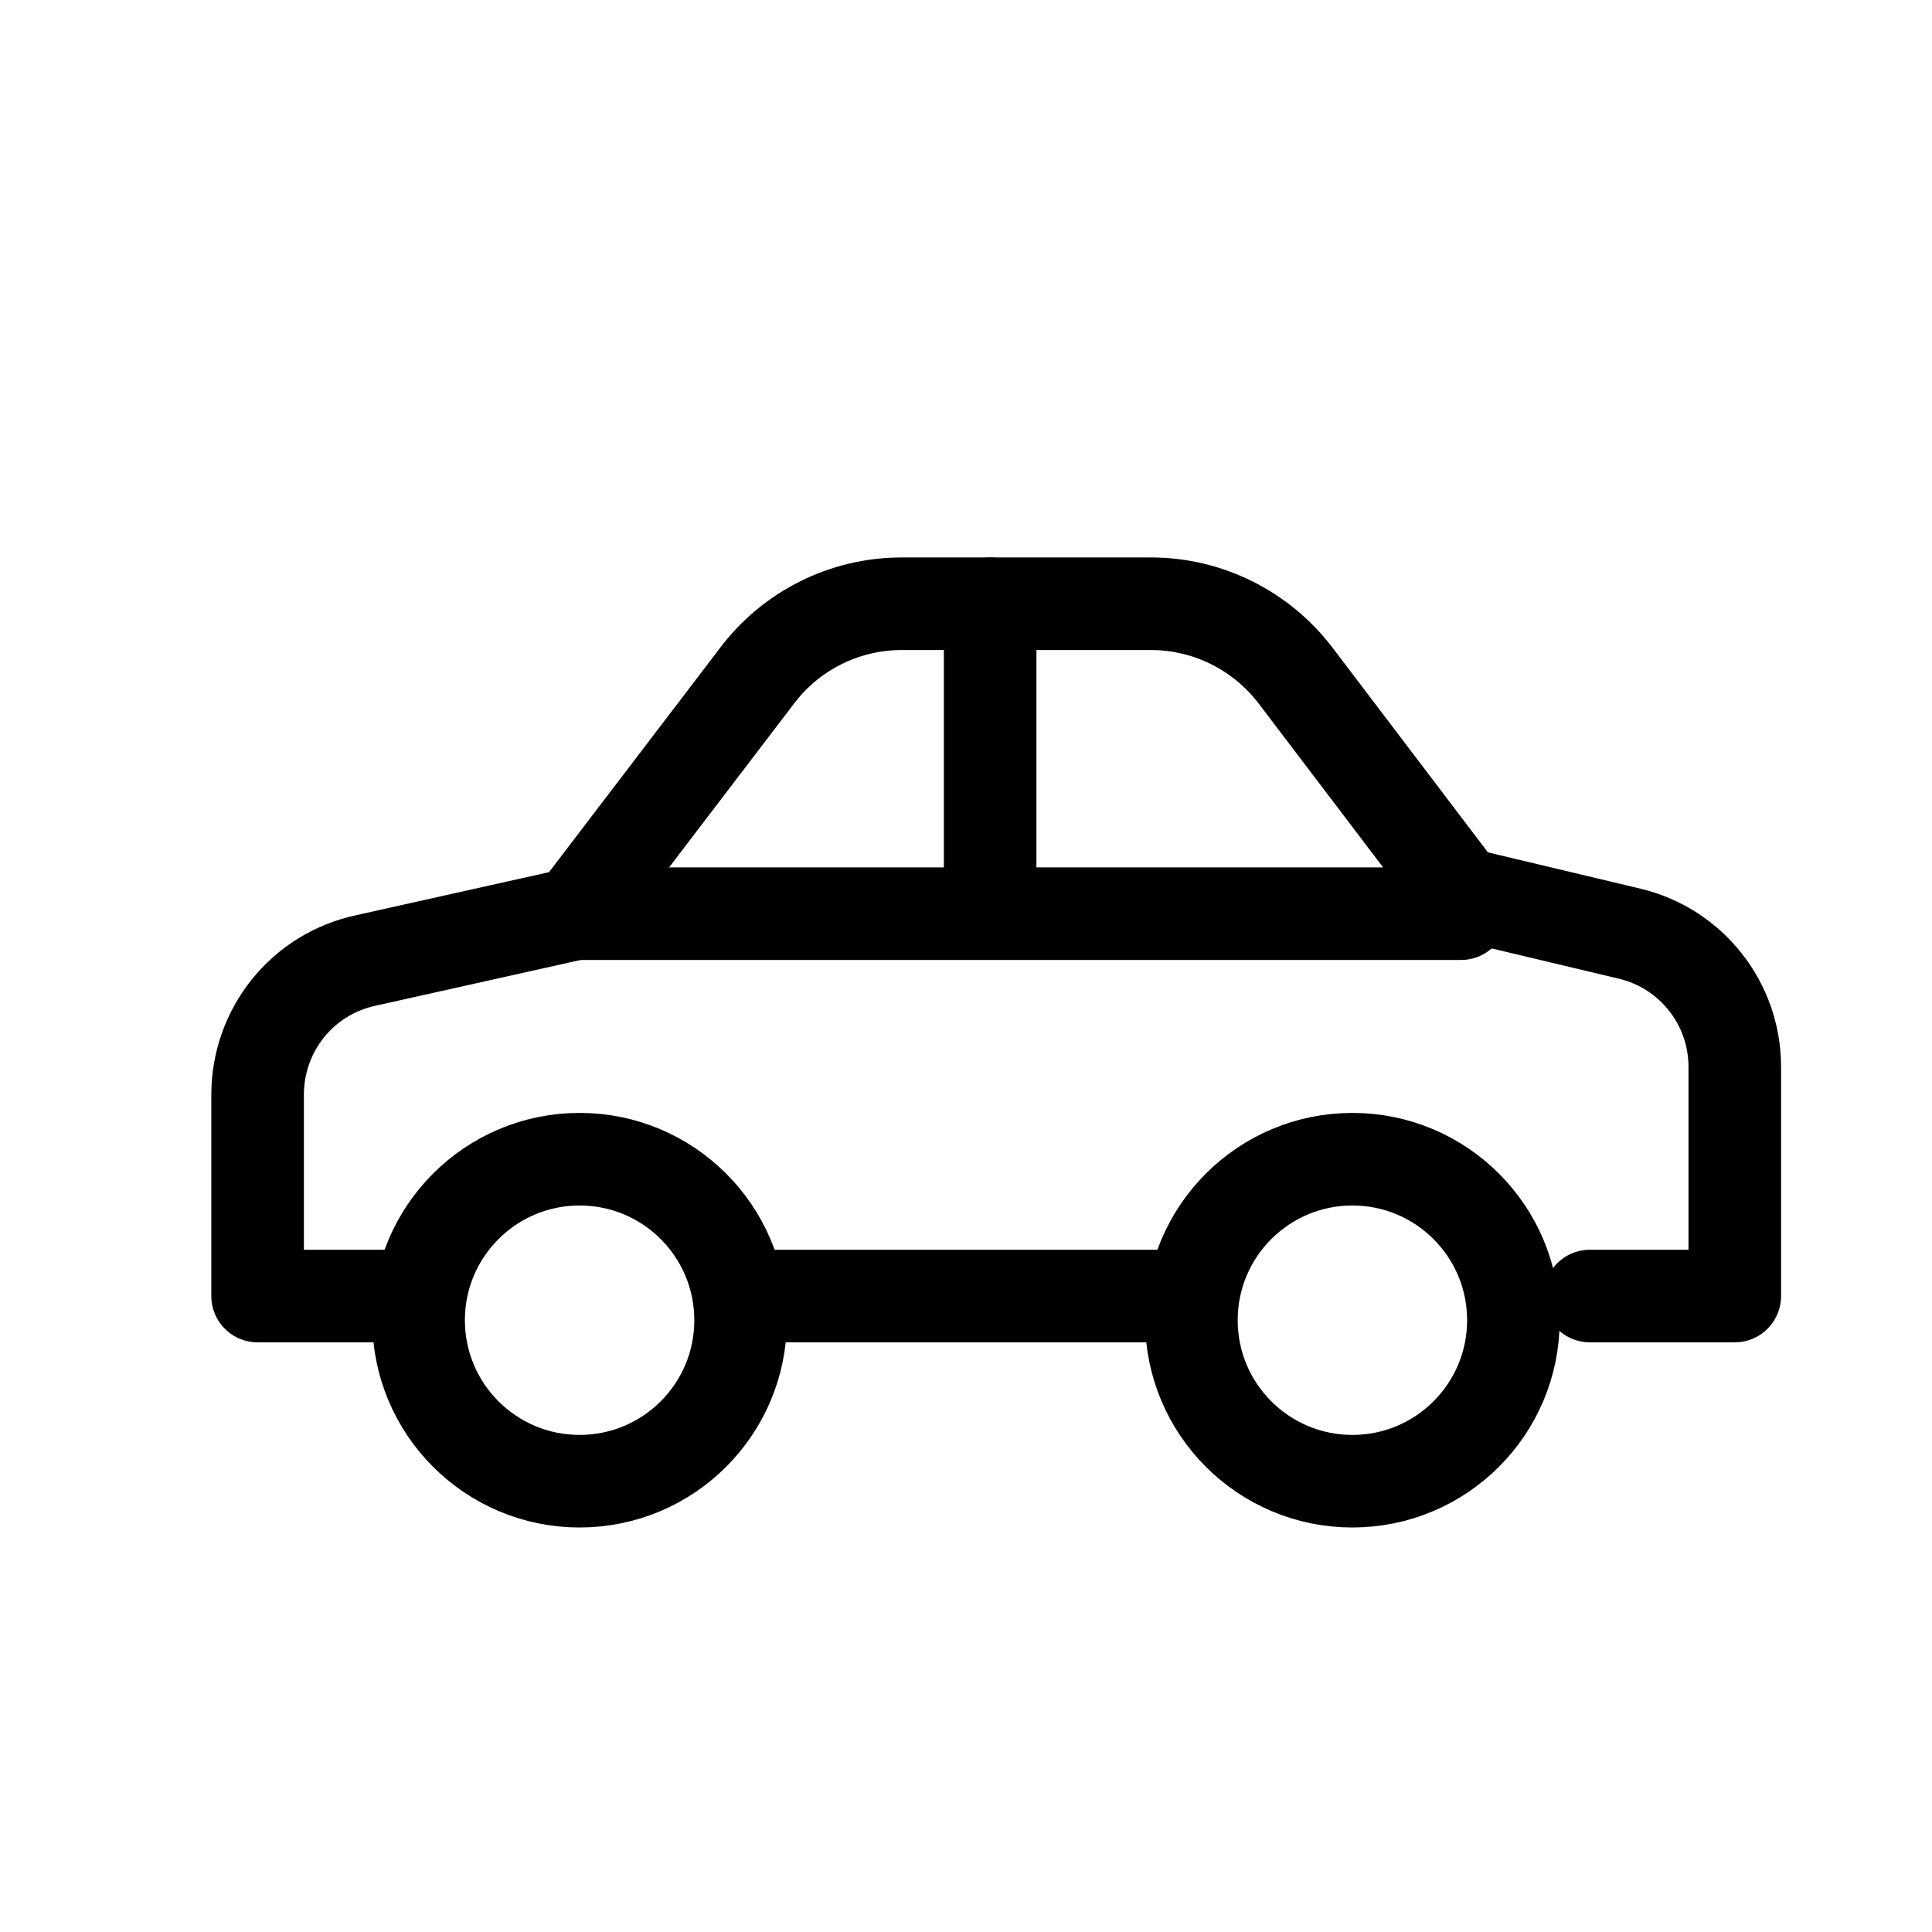
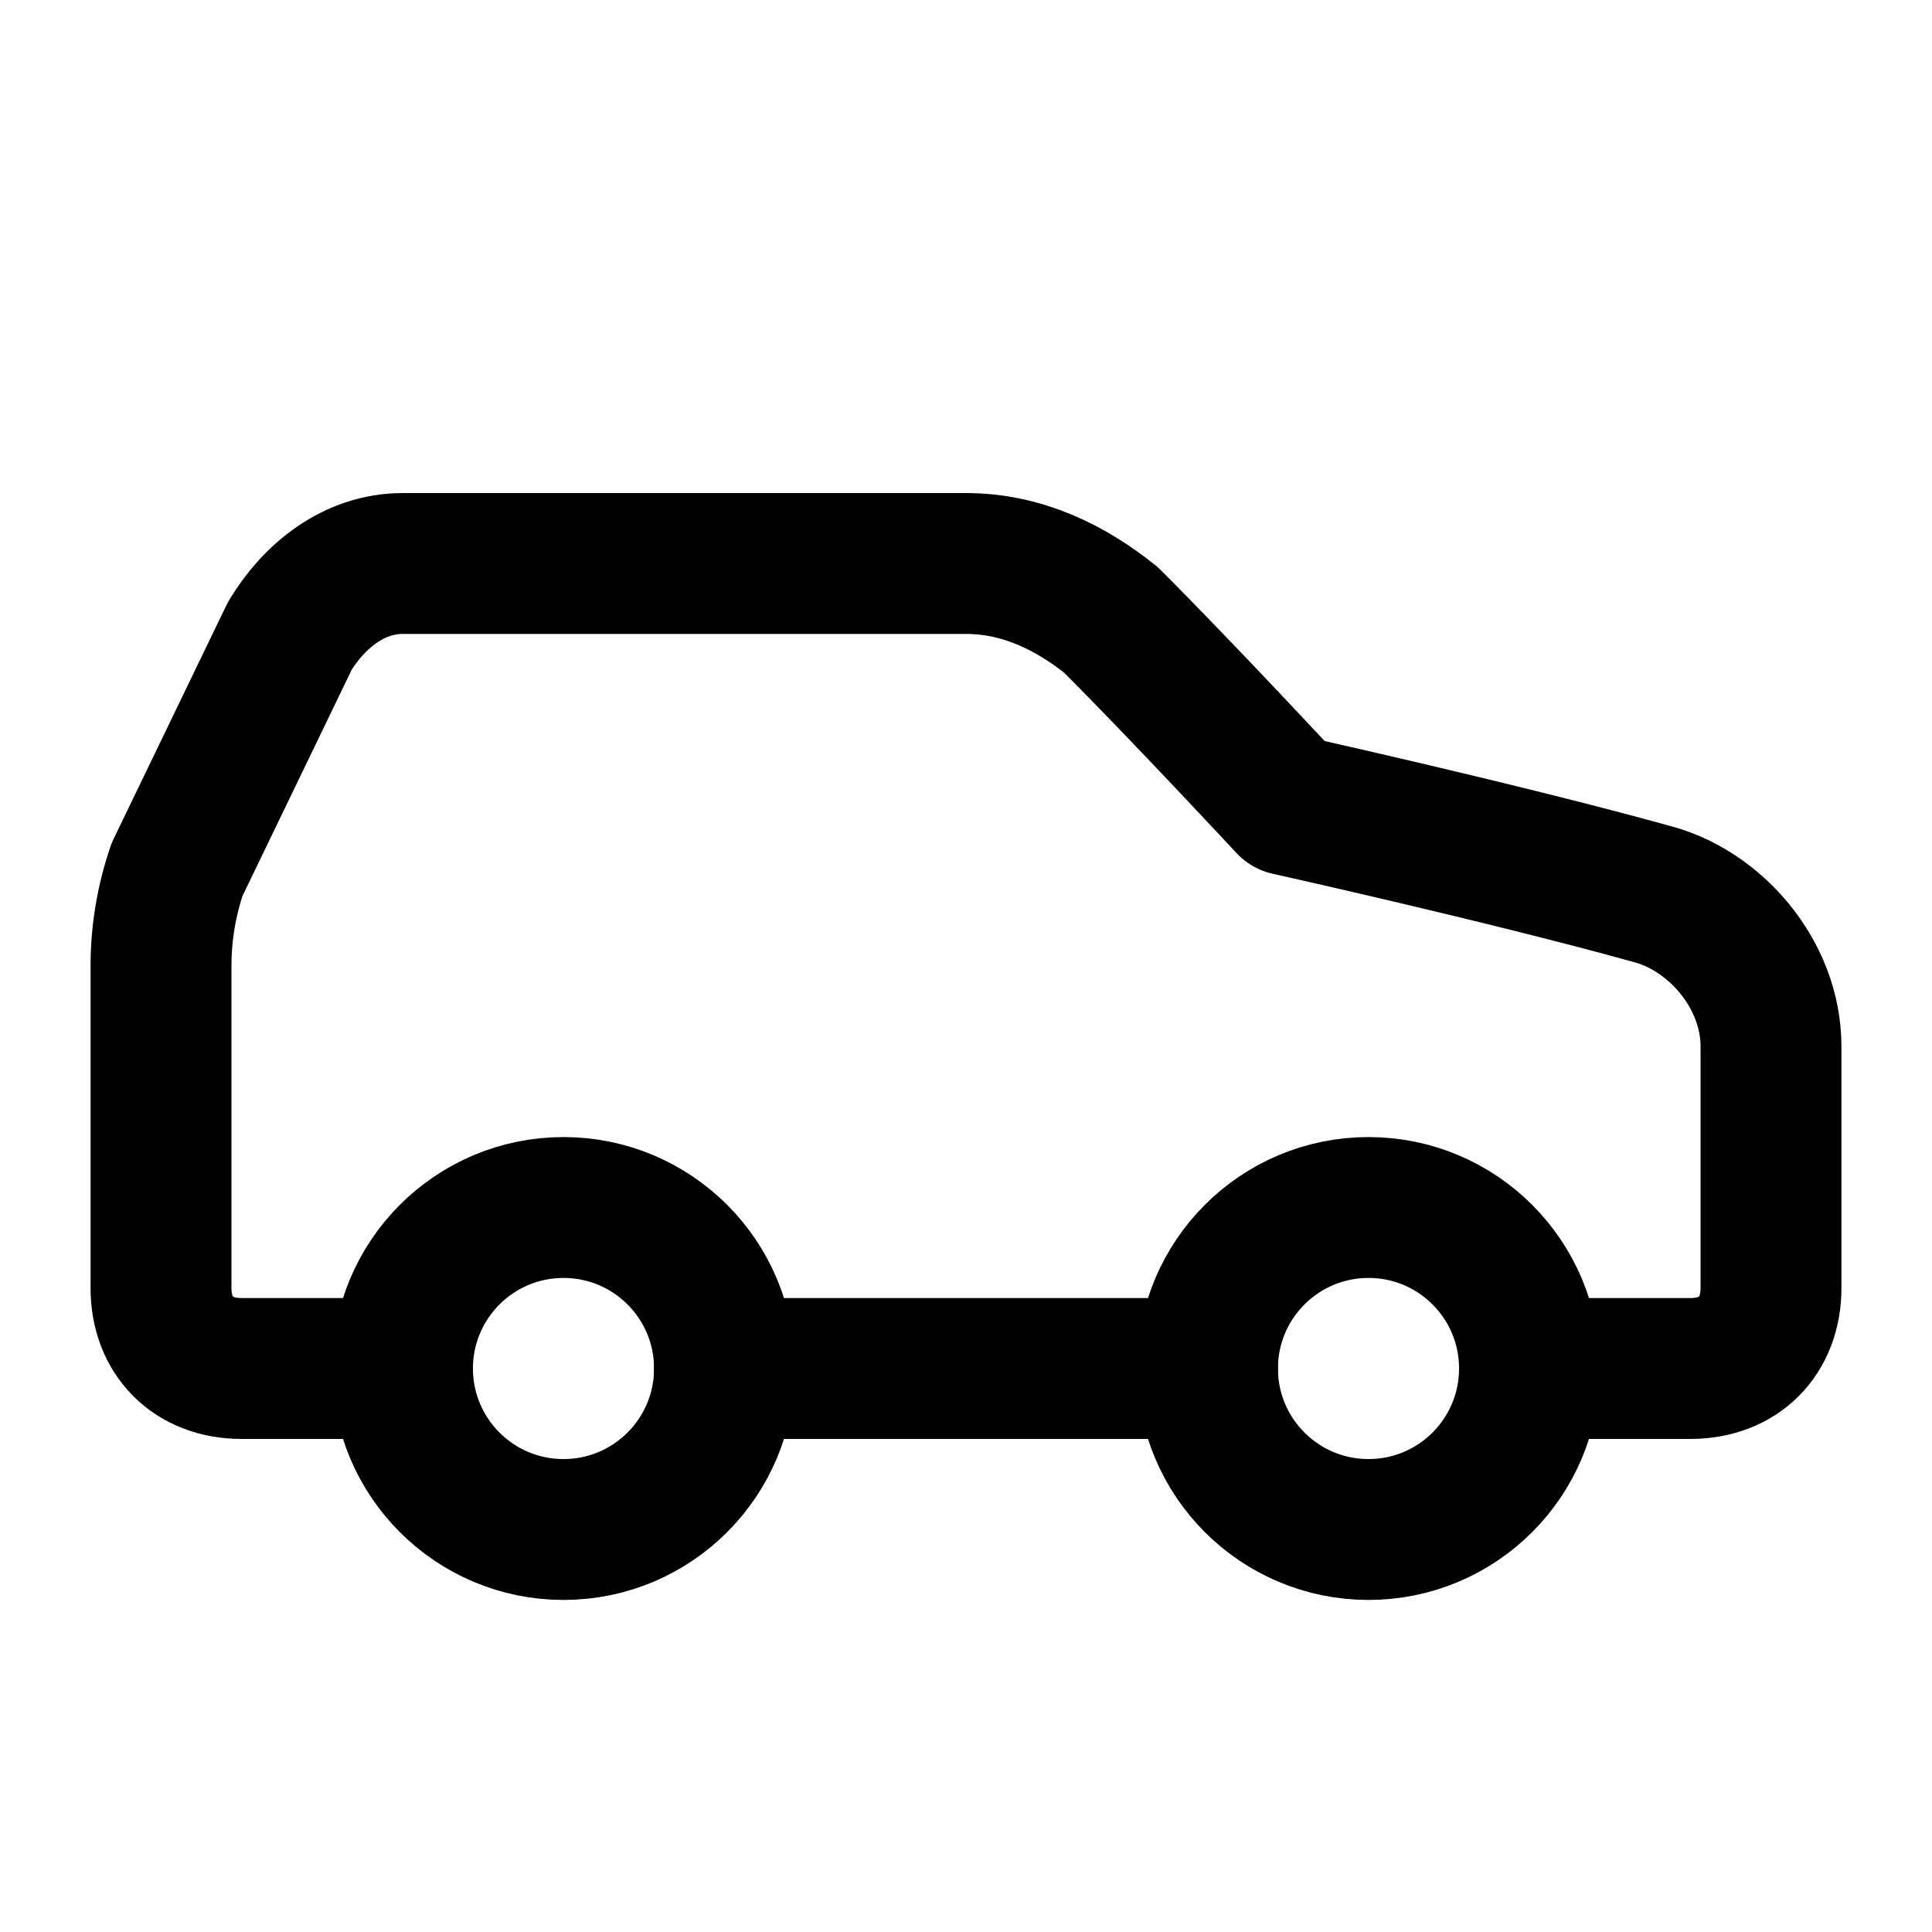
- <svg xmlns="http://www.w3.org/2000/svg" viewBox="0 0 24 24" fill="none" stroke="#000" stroke-width="1.15" stroke-linecap="round" stroke-linejoin="round">
-   <path d="M5.1 16.1H3.2v-2.5c0-.8.55-1.5 1.35-1.67l2.6-.58 2.25-2.95a2.25 2.25 0 0 1 1.8-.9h3.1c.7 0 1.37.33 1.8.9l2.05 2.7 2.1.5a1.7 1.7 0 0 1 1.3 1.65v2.85h-1.8" />
-   <circle cx="7.2" cy="16.4" r="2" />
-   <circle cx="16.8" cy="16.4" r="2" />
-   <path d="M9.3 16.1h5.4" />
-   <path d="M12.3 7.5v3.8M7.15 11.35h11" />
+ <svg xmlns="http://www.w3.org/2000/svg" viewBox="0 0 24 24" fill="none" stroke="#000" stroke-width="1.75" stroke-linecap="round" stroke-linejoin="round">
+   <path d="M19 17h2c.6 0 1-.4 1-1v-3c0-.9-.7-1.7-1.5-1.9C18.7 10.6 16 10 16 10s-1.3-1.4-2.2-2.3c-.5-.4-1.1-.7-1.8-.7H5c-.6 0-1.1.4-1.4.9l-1.4 2.9A3.7 3.7 0 0 0 2 12v4c0 .6.4 1 1 1h2" />
+   <circle cx="7" cy="17" r="2" />
+   <path d="M9 17h6" />
+   <circle cx="17" cy="17" r="2" />
</svg>
